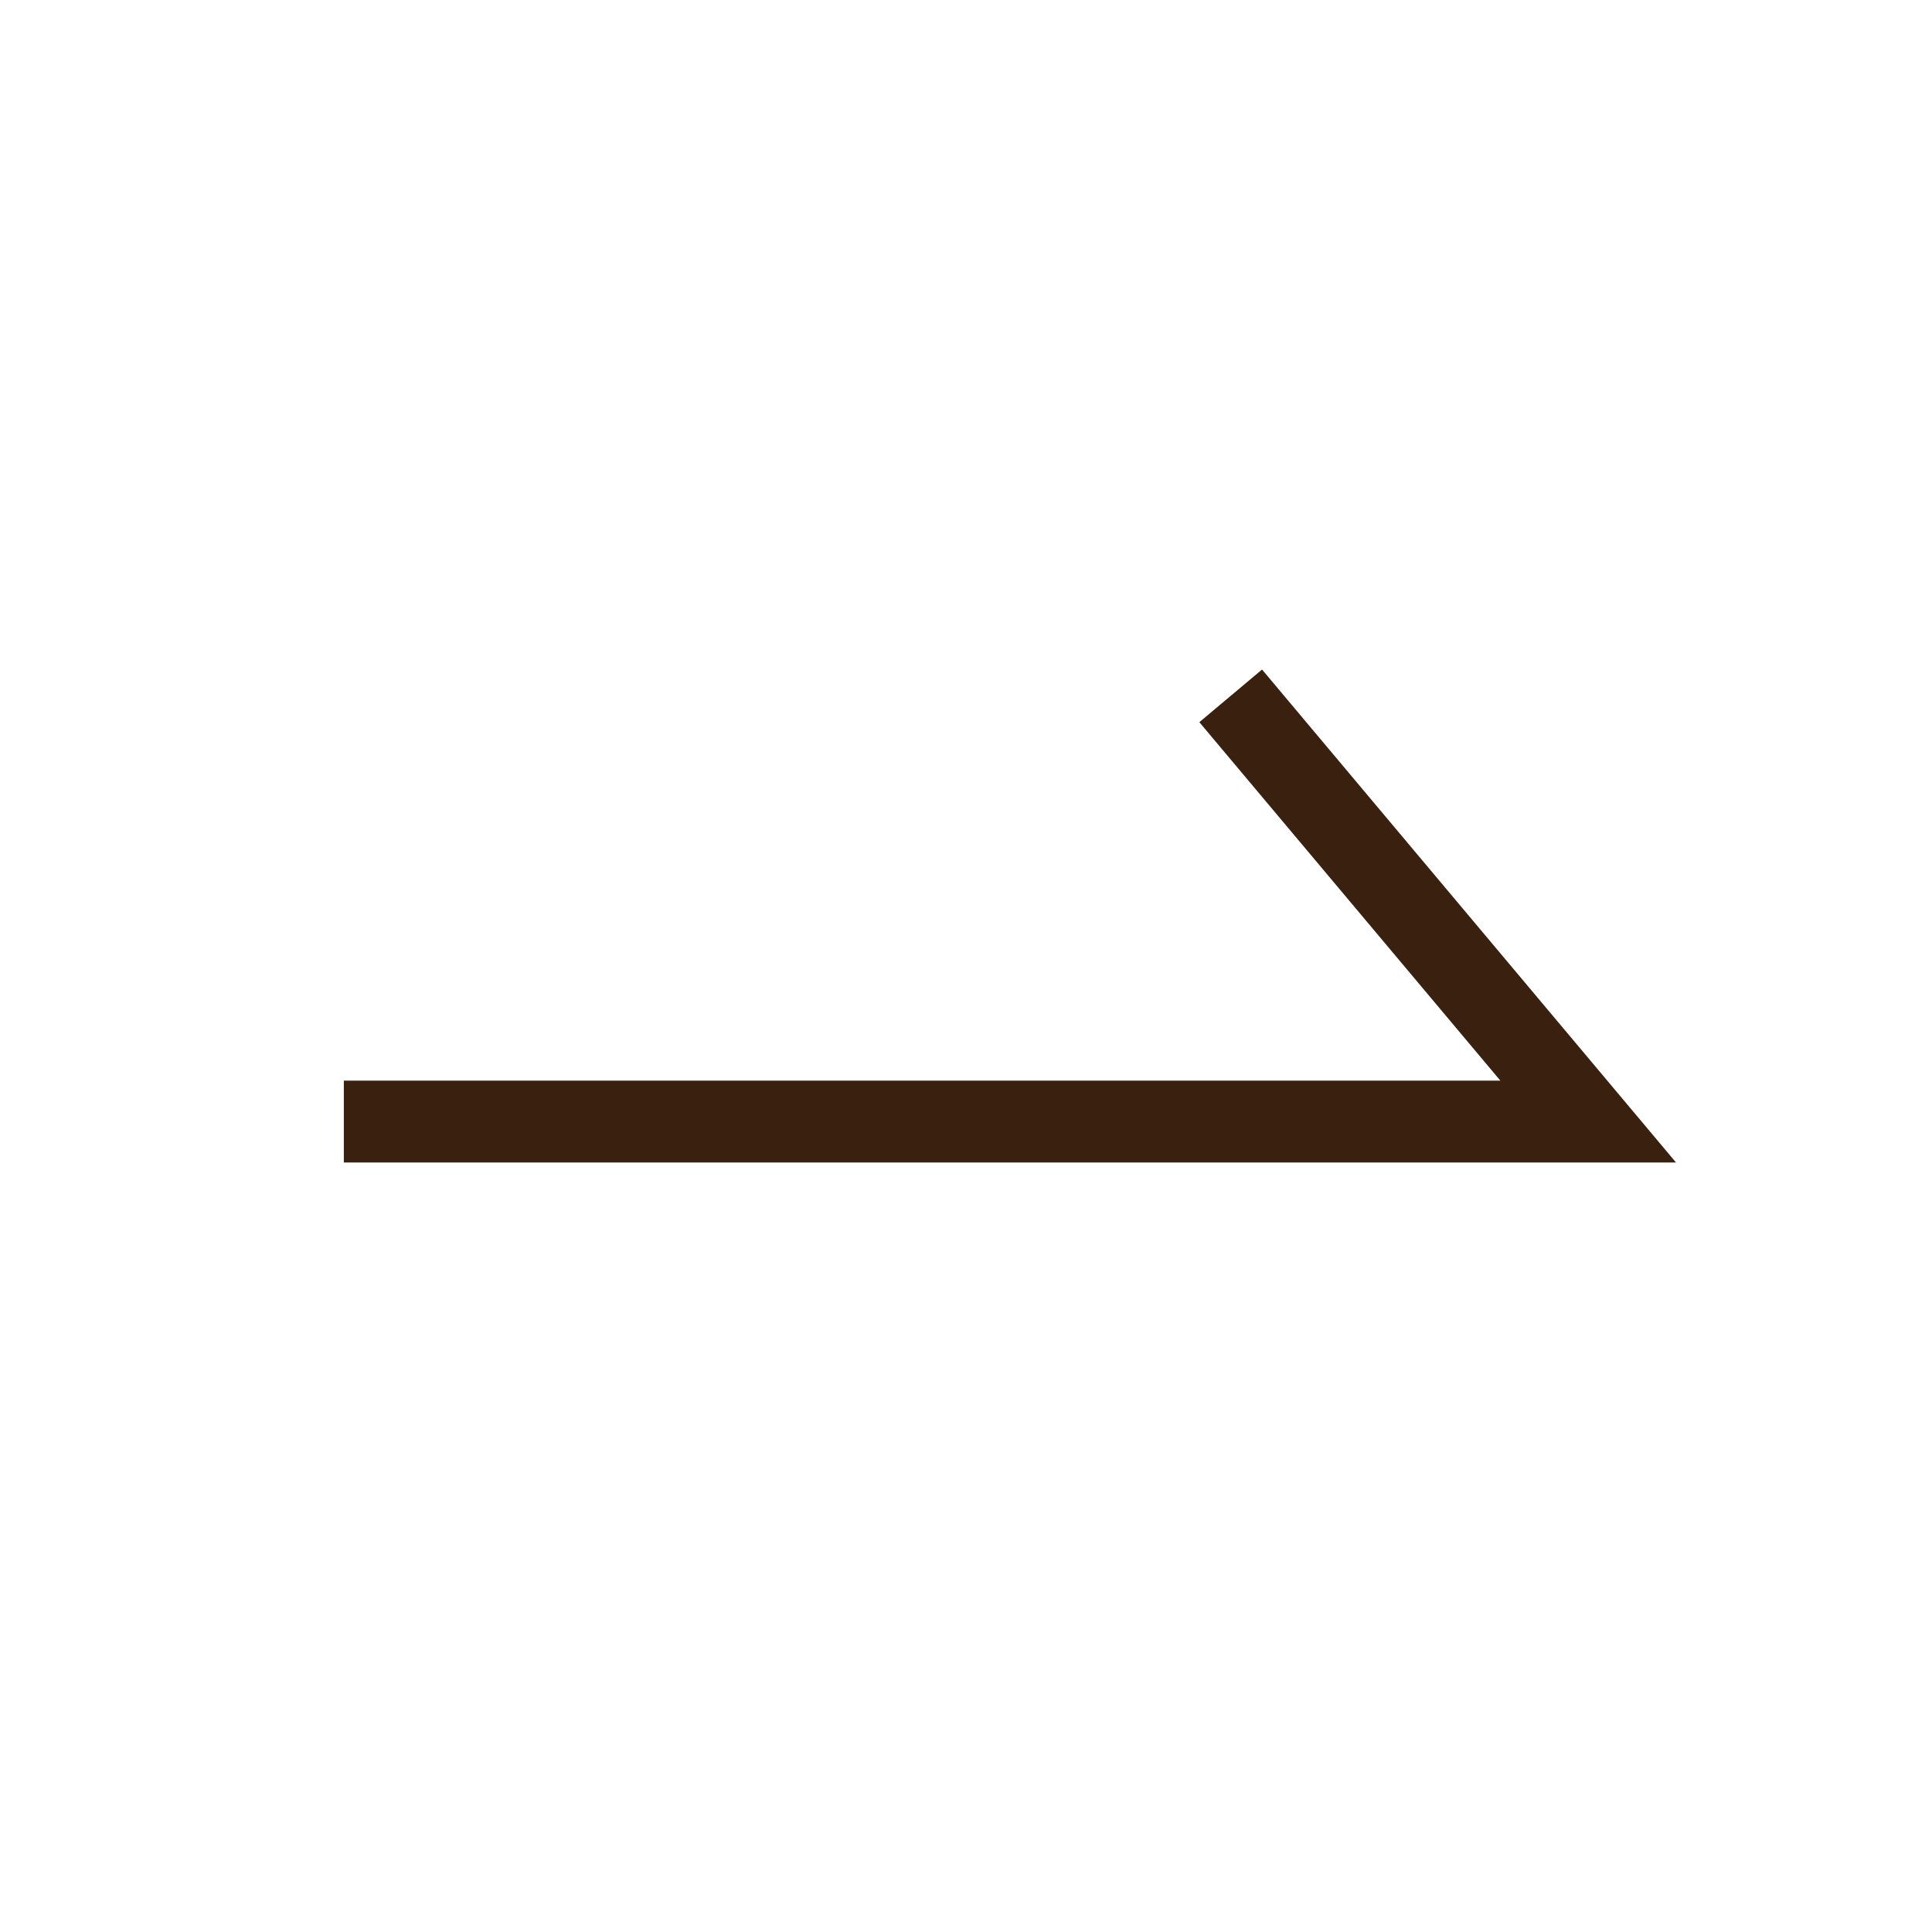
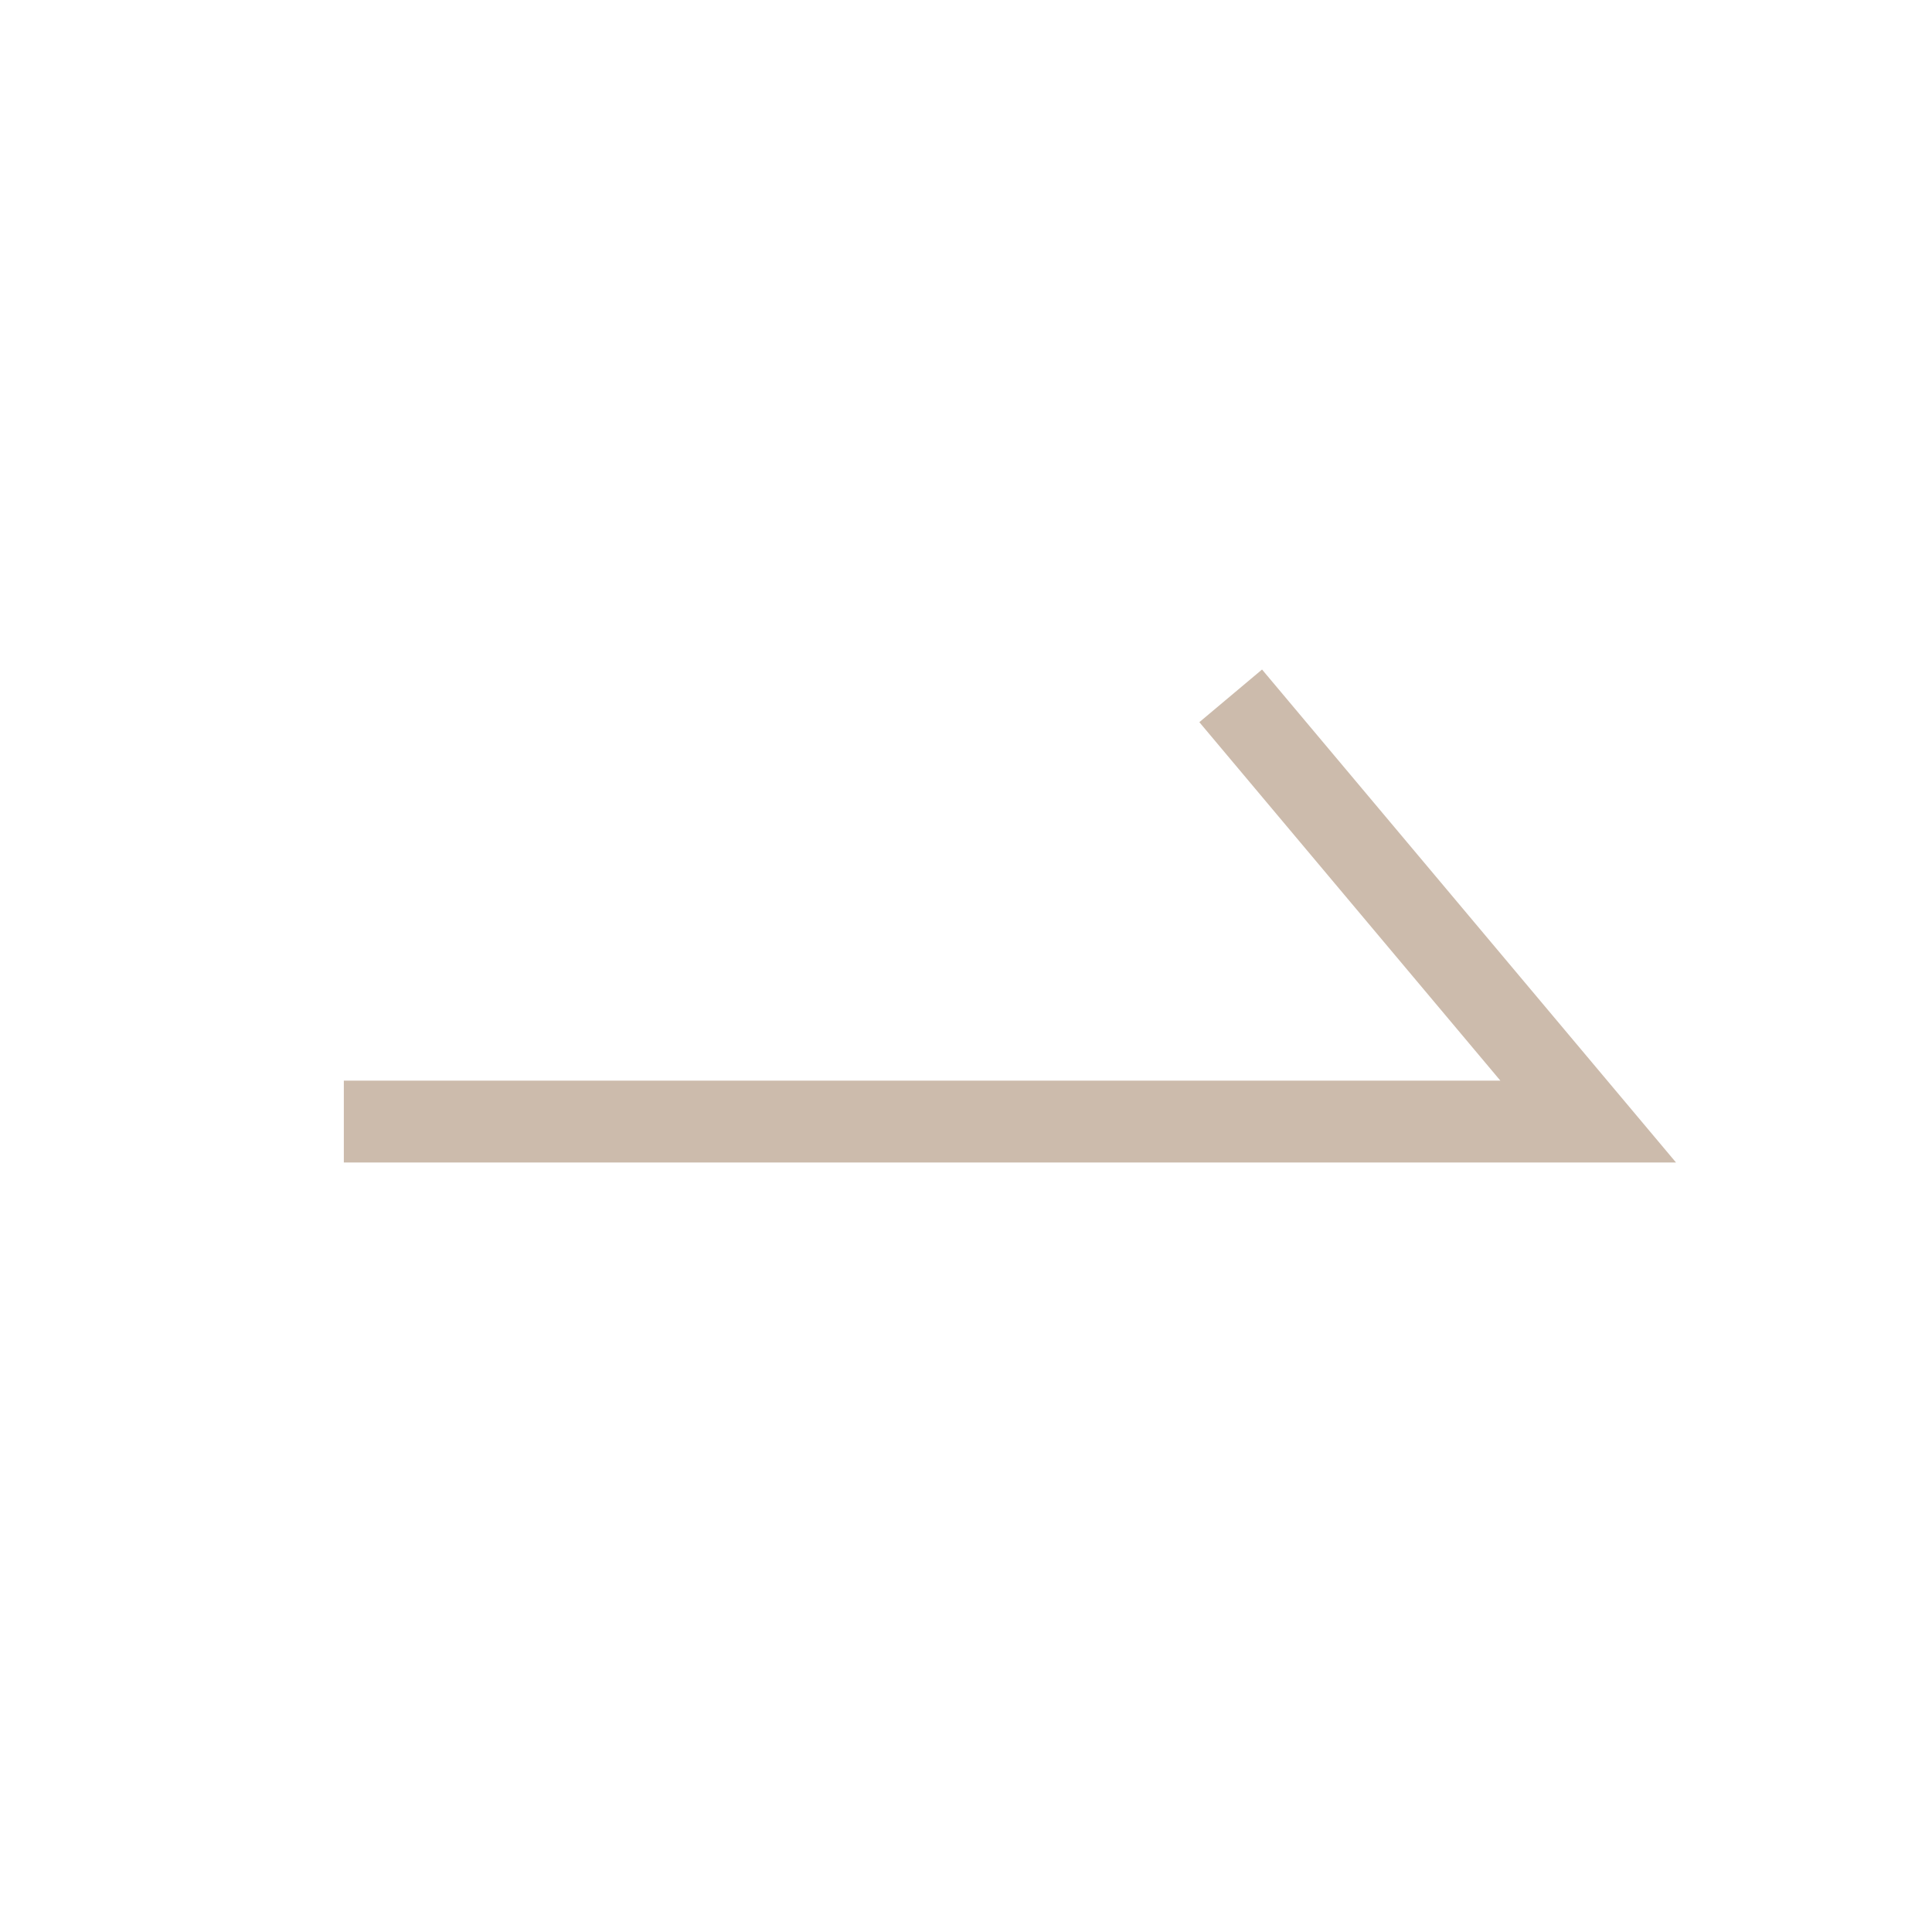
<svg xmlns="http://www.w3.org/2000/svg" version="1.1" id="圖層_1" x="0px" y="0px" viewBox="0 0 70.8 70.8" style="enable-background:new 0 0 70.8 70.8;" xml:space="preserve">
  <style type="text/css">
- 	.st0{fill:none;stroke:#39200F;stroke-width:3;stroke-miterlimit:10;}
+ 	.st0{fill:none;stroke:#CCBBAC;stroke-width:3;stroke-miterlimit:10;}
</style>
  <g>
    <polyline class="st0" points="45.1,25.5 58.2,41.1 12.6,41.1  " />
  </g>
</svg>
